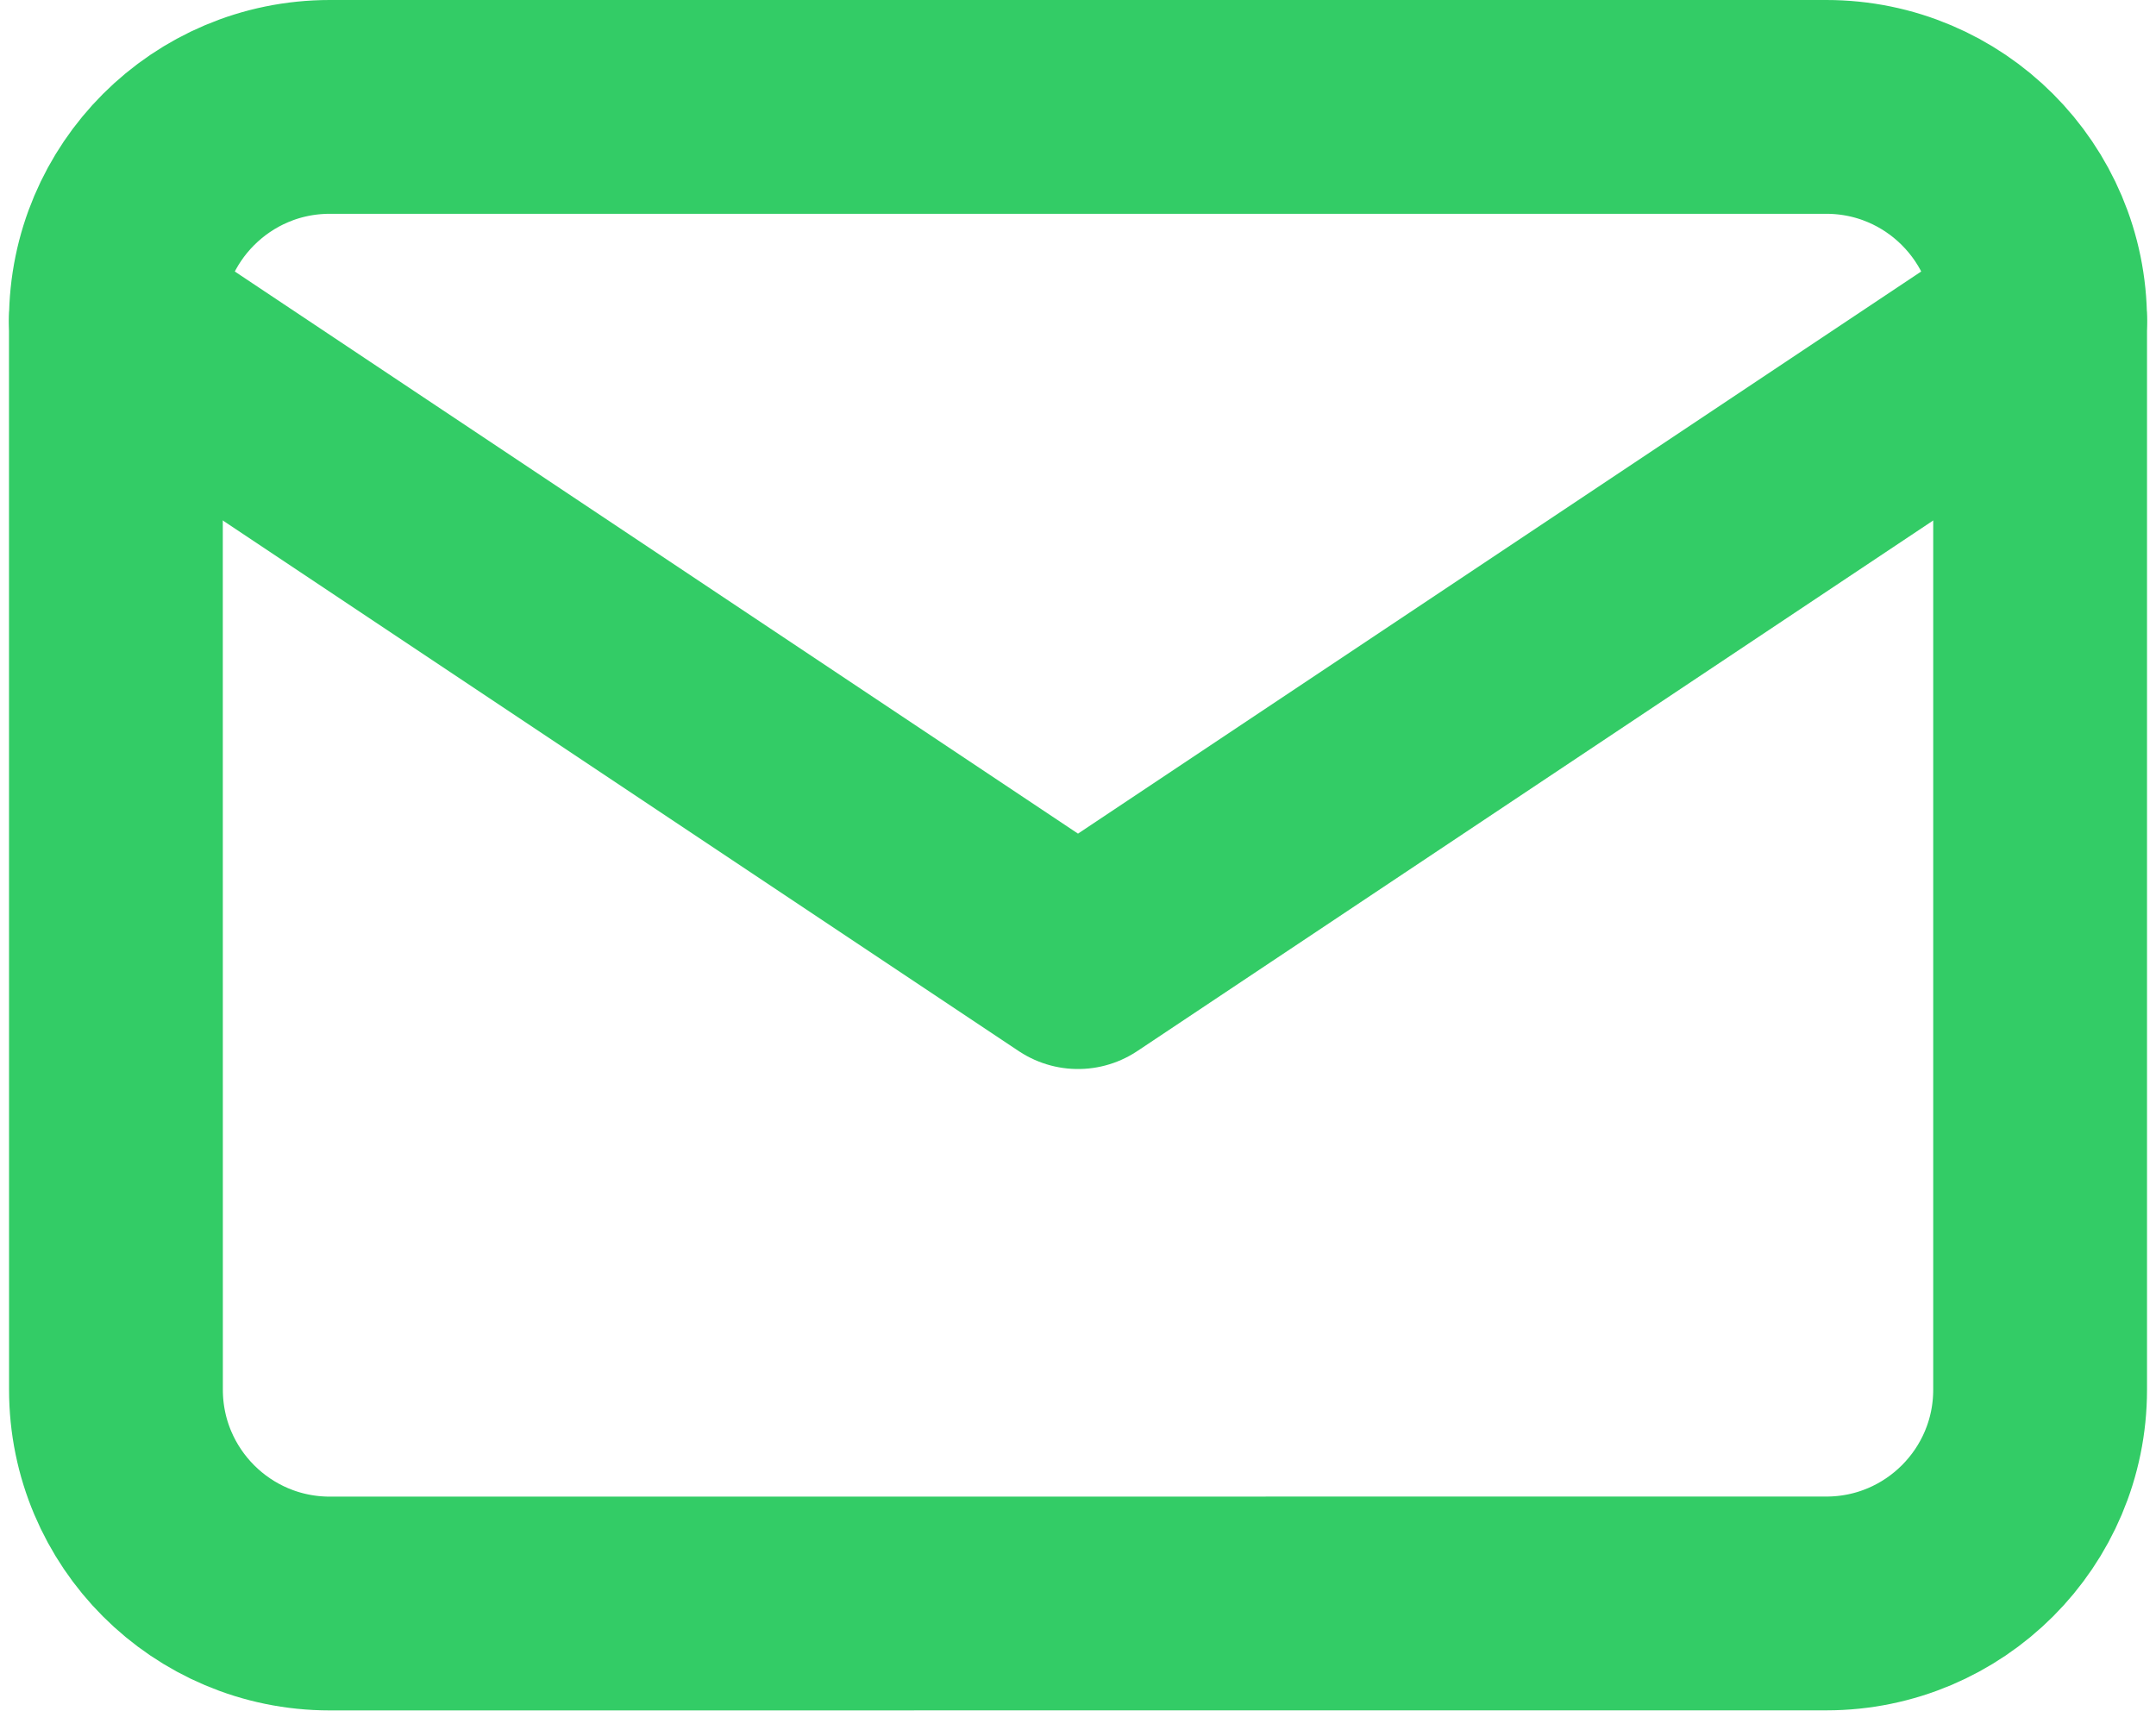
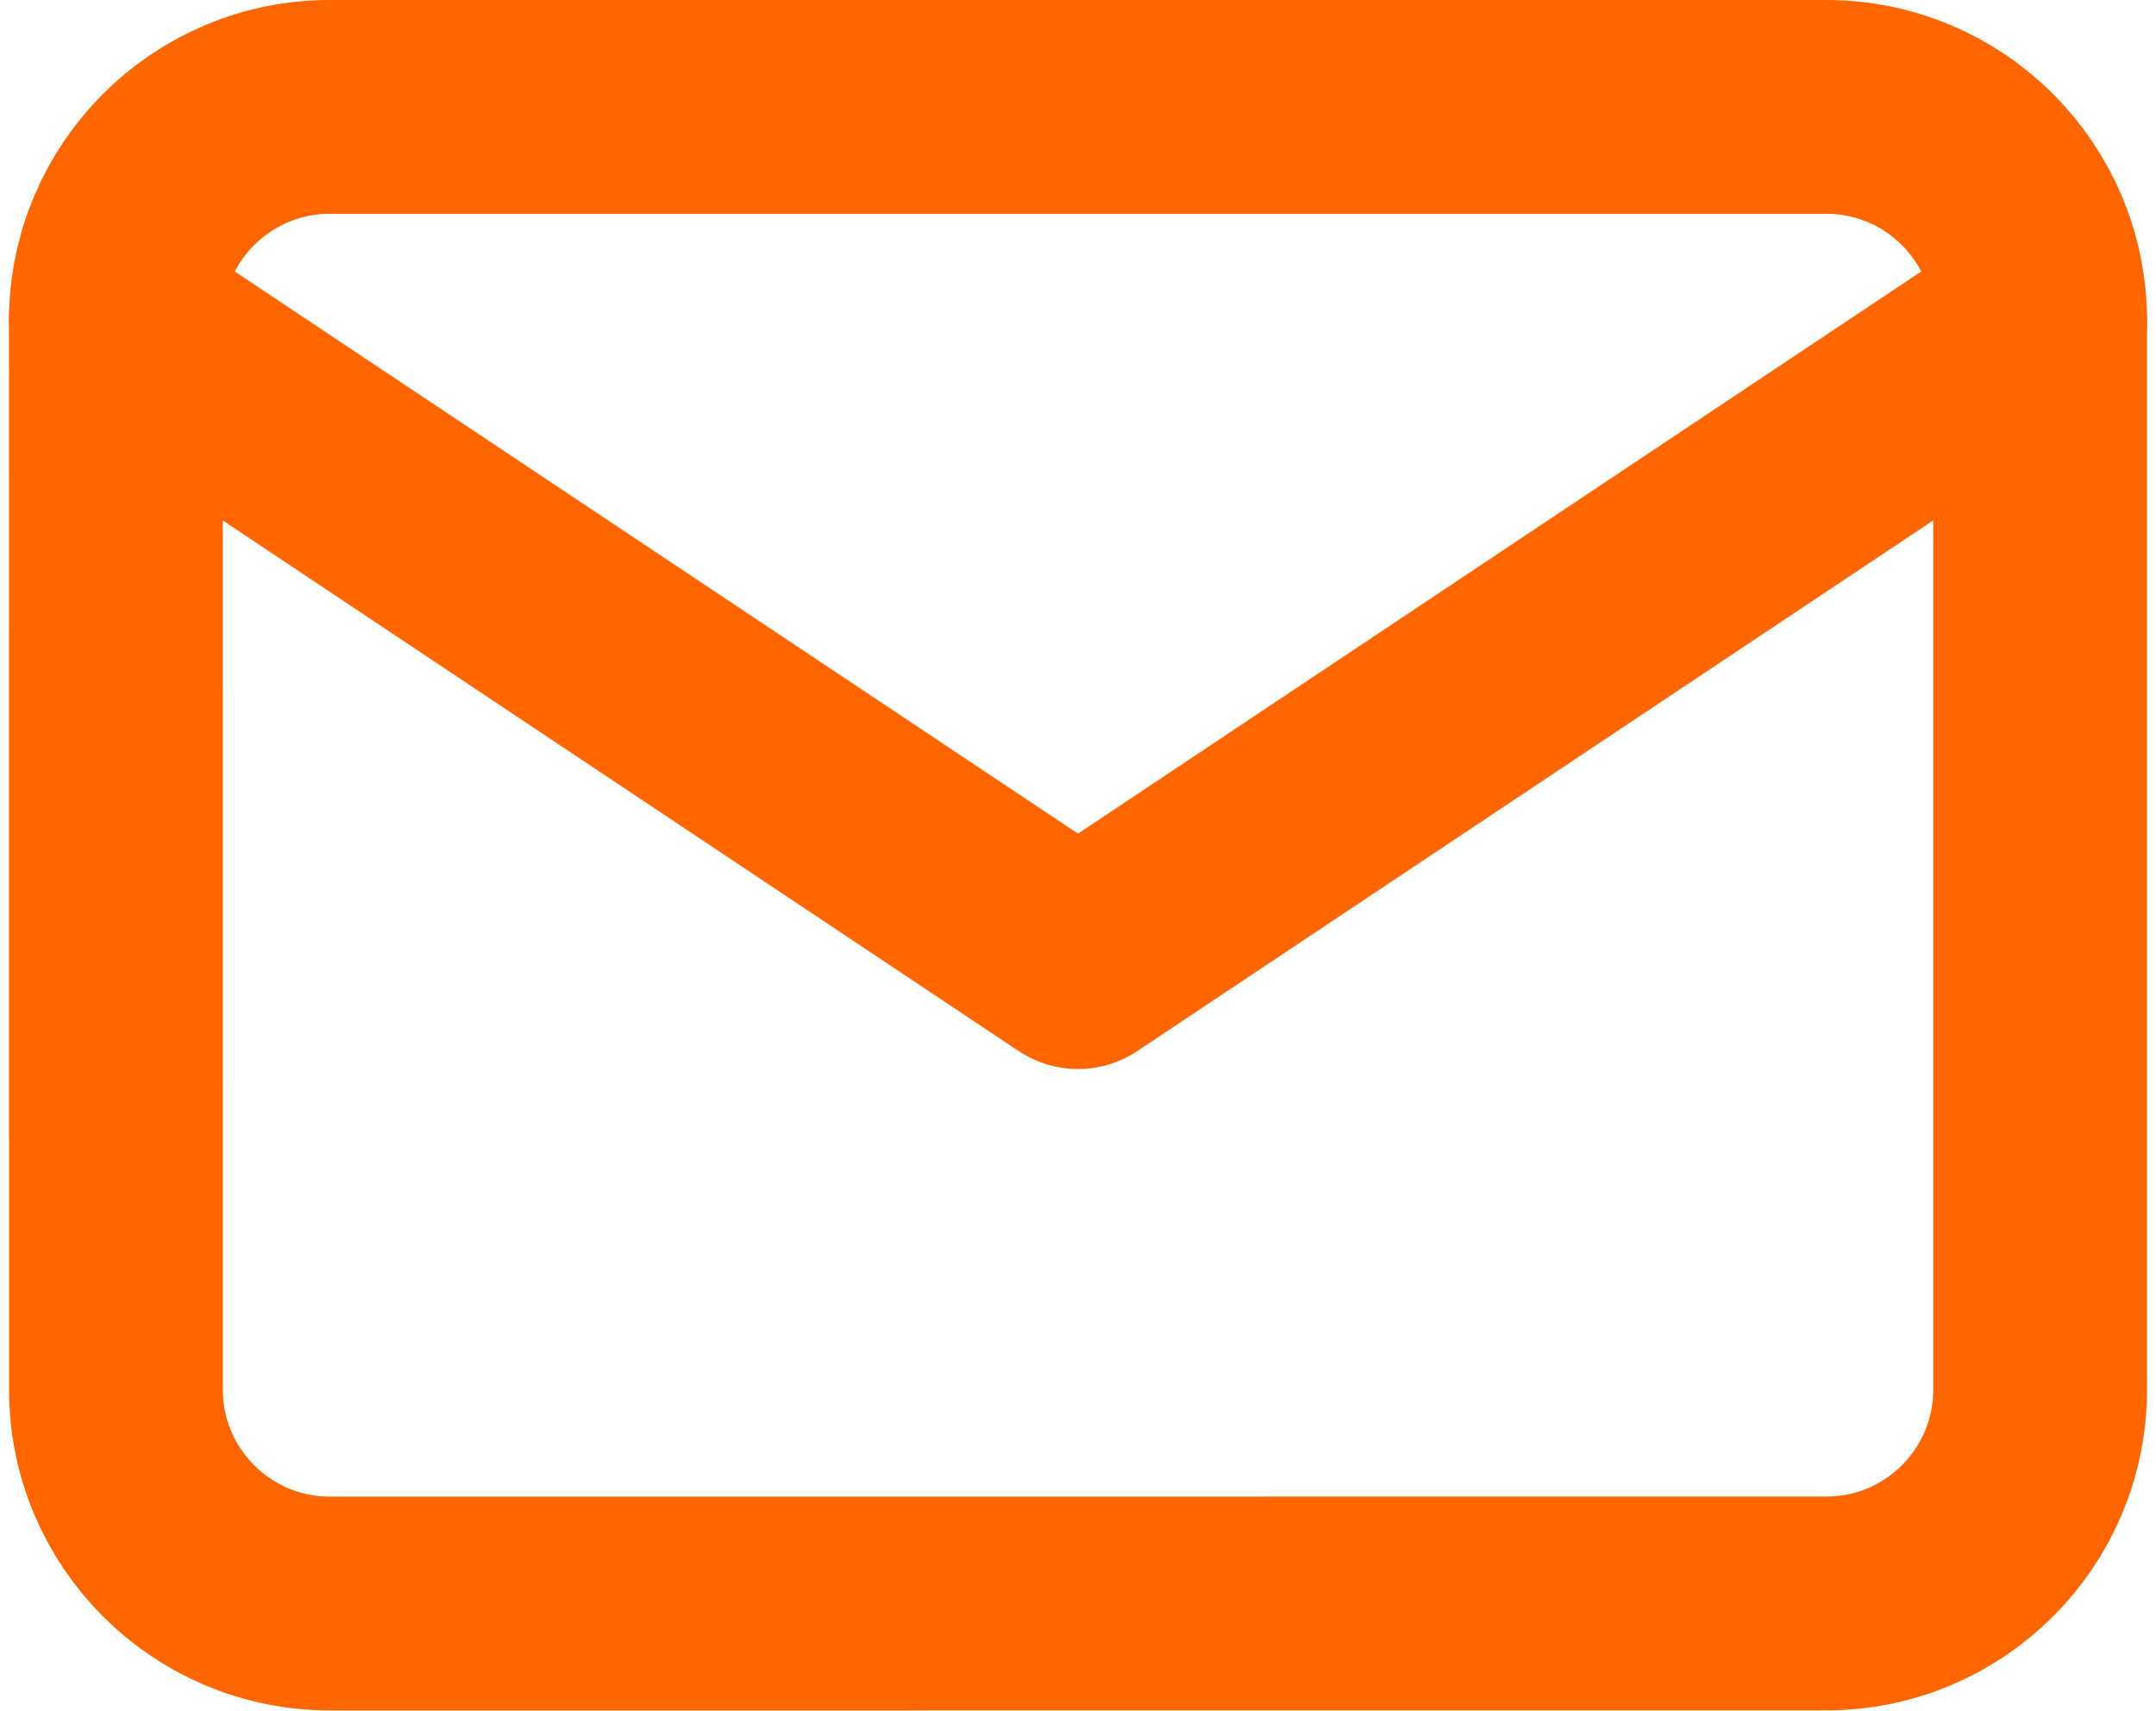
<svg xmlns="http://www.w3.org/2000/svg" xml:space="preserve" width="300px" height="238px" version="1.1" style="shape-rendering:geometricPrecision; text-rendering:geometricPrecision; image-rendering:optimizeQuality; fill-rule:evenodd; clip-rule:evenodd" viewBox="0 0 300 240">
  <defs>
    <style type="text/css">
   
-     .str0 {stroke:#33CC66;stroke-width:30;stroke-linecap:round;stroke-linejoin:round;stroke-miterlimit:22.926}
+     .str0 {stroke:#FF6600;stroke-width:30;stroke-linecap:round;stroke-linejoin:round;stroke-miterlimit:22.926}
    .fil0 {fill:none}
   
  </style>
  </defs>
  <g id="Layer_x0020_1">
    <path class="fil0 str0" d="M45 15l210 0c16.56,0 30,13.44 30,30l0 150c0,16.56 -13.44,29.99 -30,29.99l-210 0.01c-16.56,-0.01 -29.99,-13.44 -29.99,-30.01l-0.01 -149.99c0.01,-16.56 13.44,-30 30.01,-30z" />
    <polyline class="fil0 str0" points="15,45 150,135 285,45 " />
  </g>
</svg>
